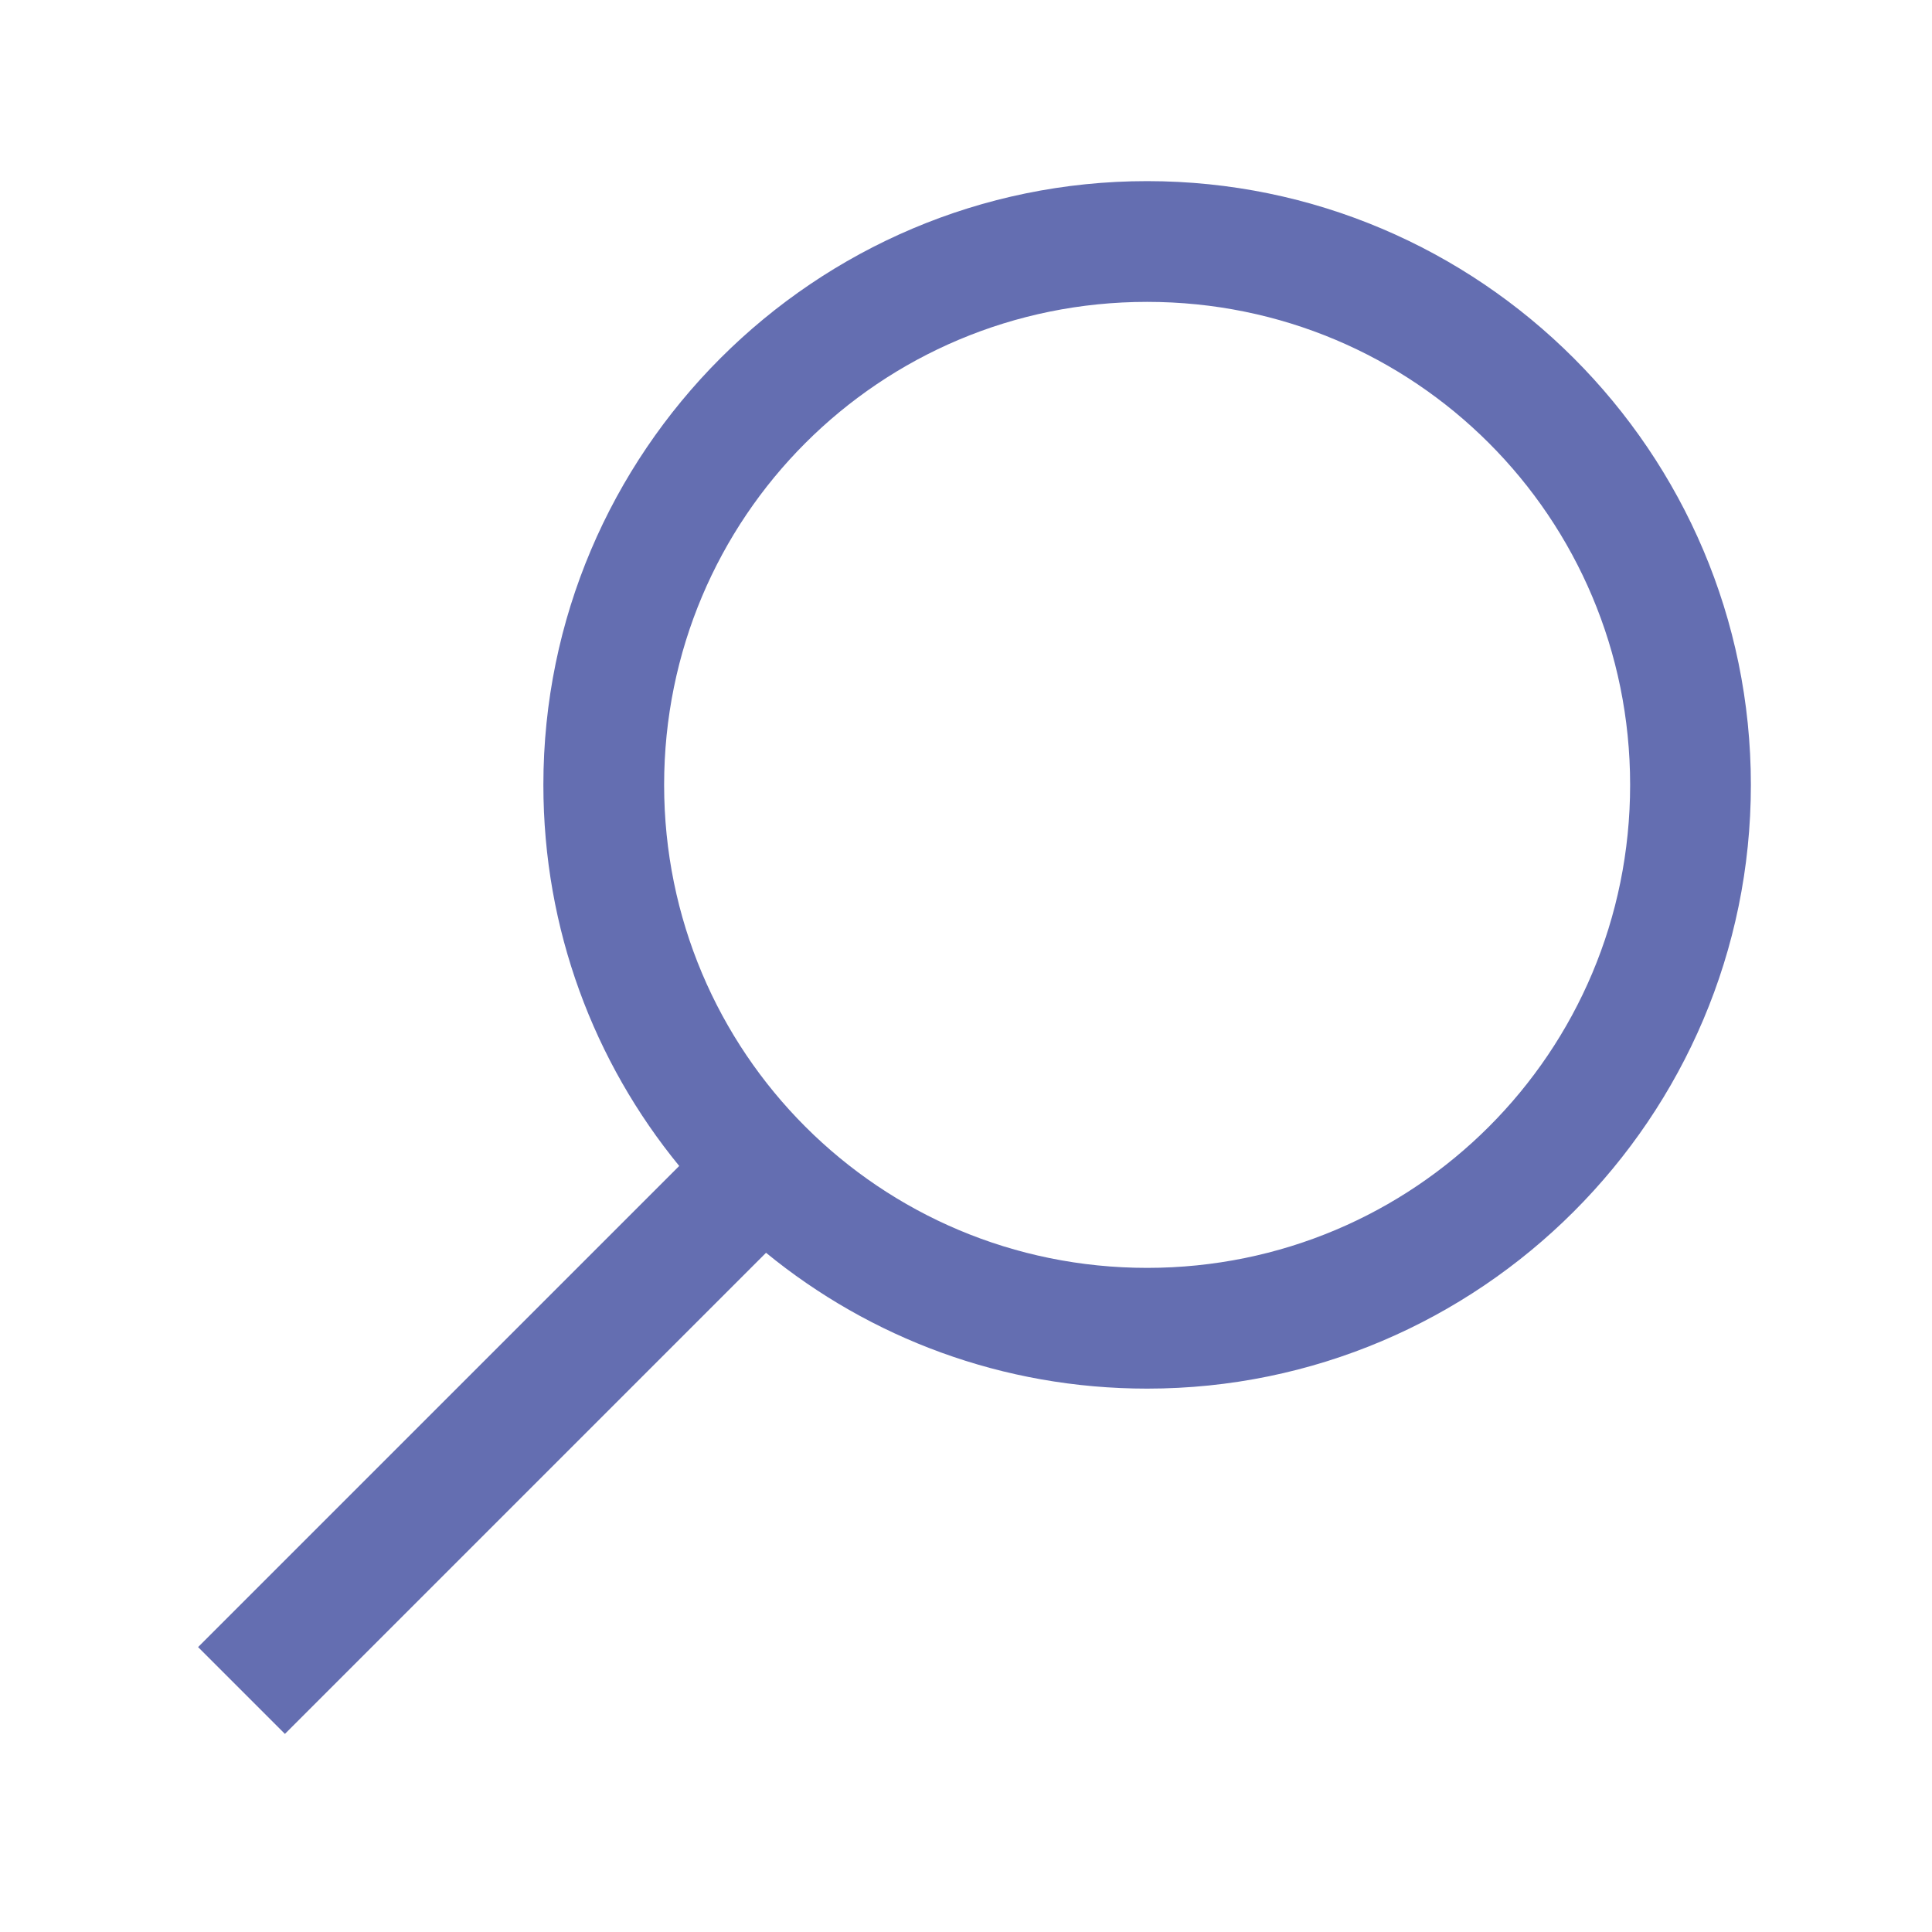
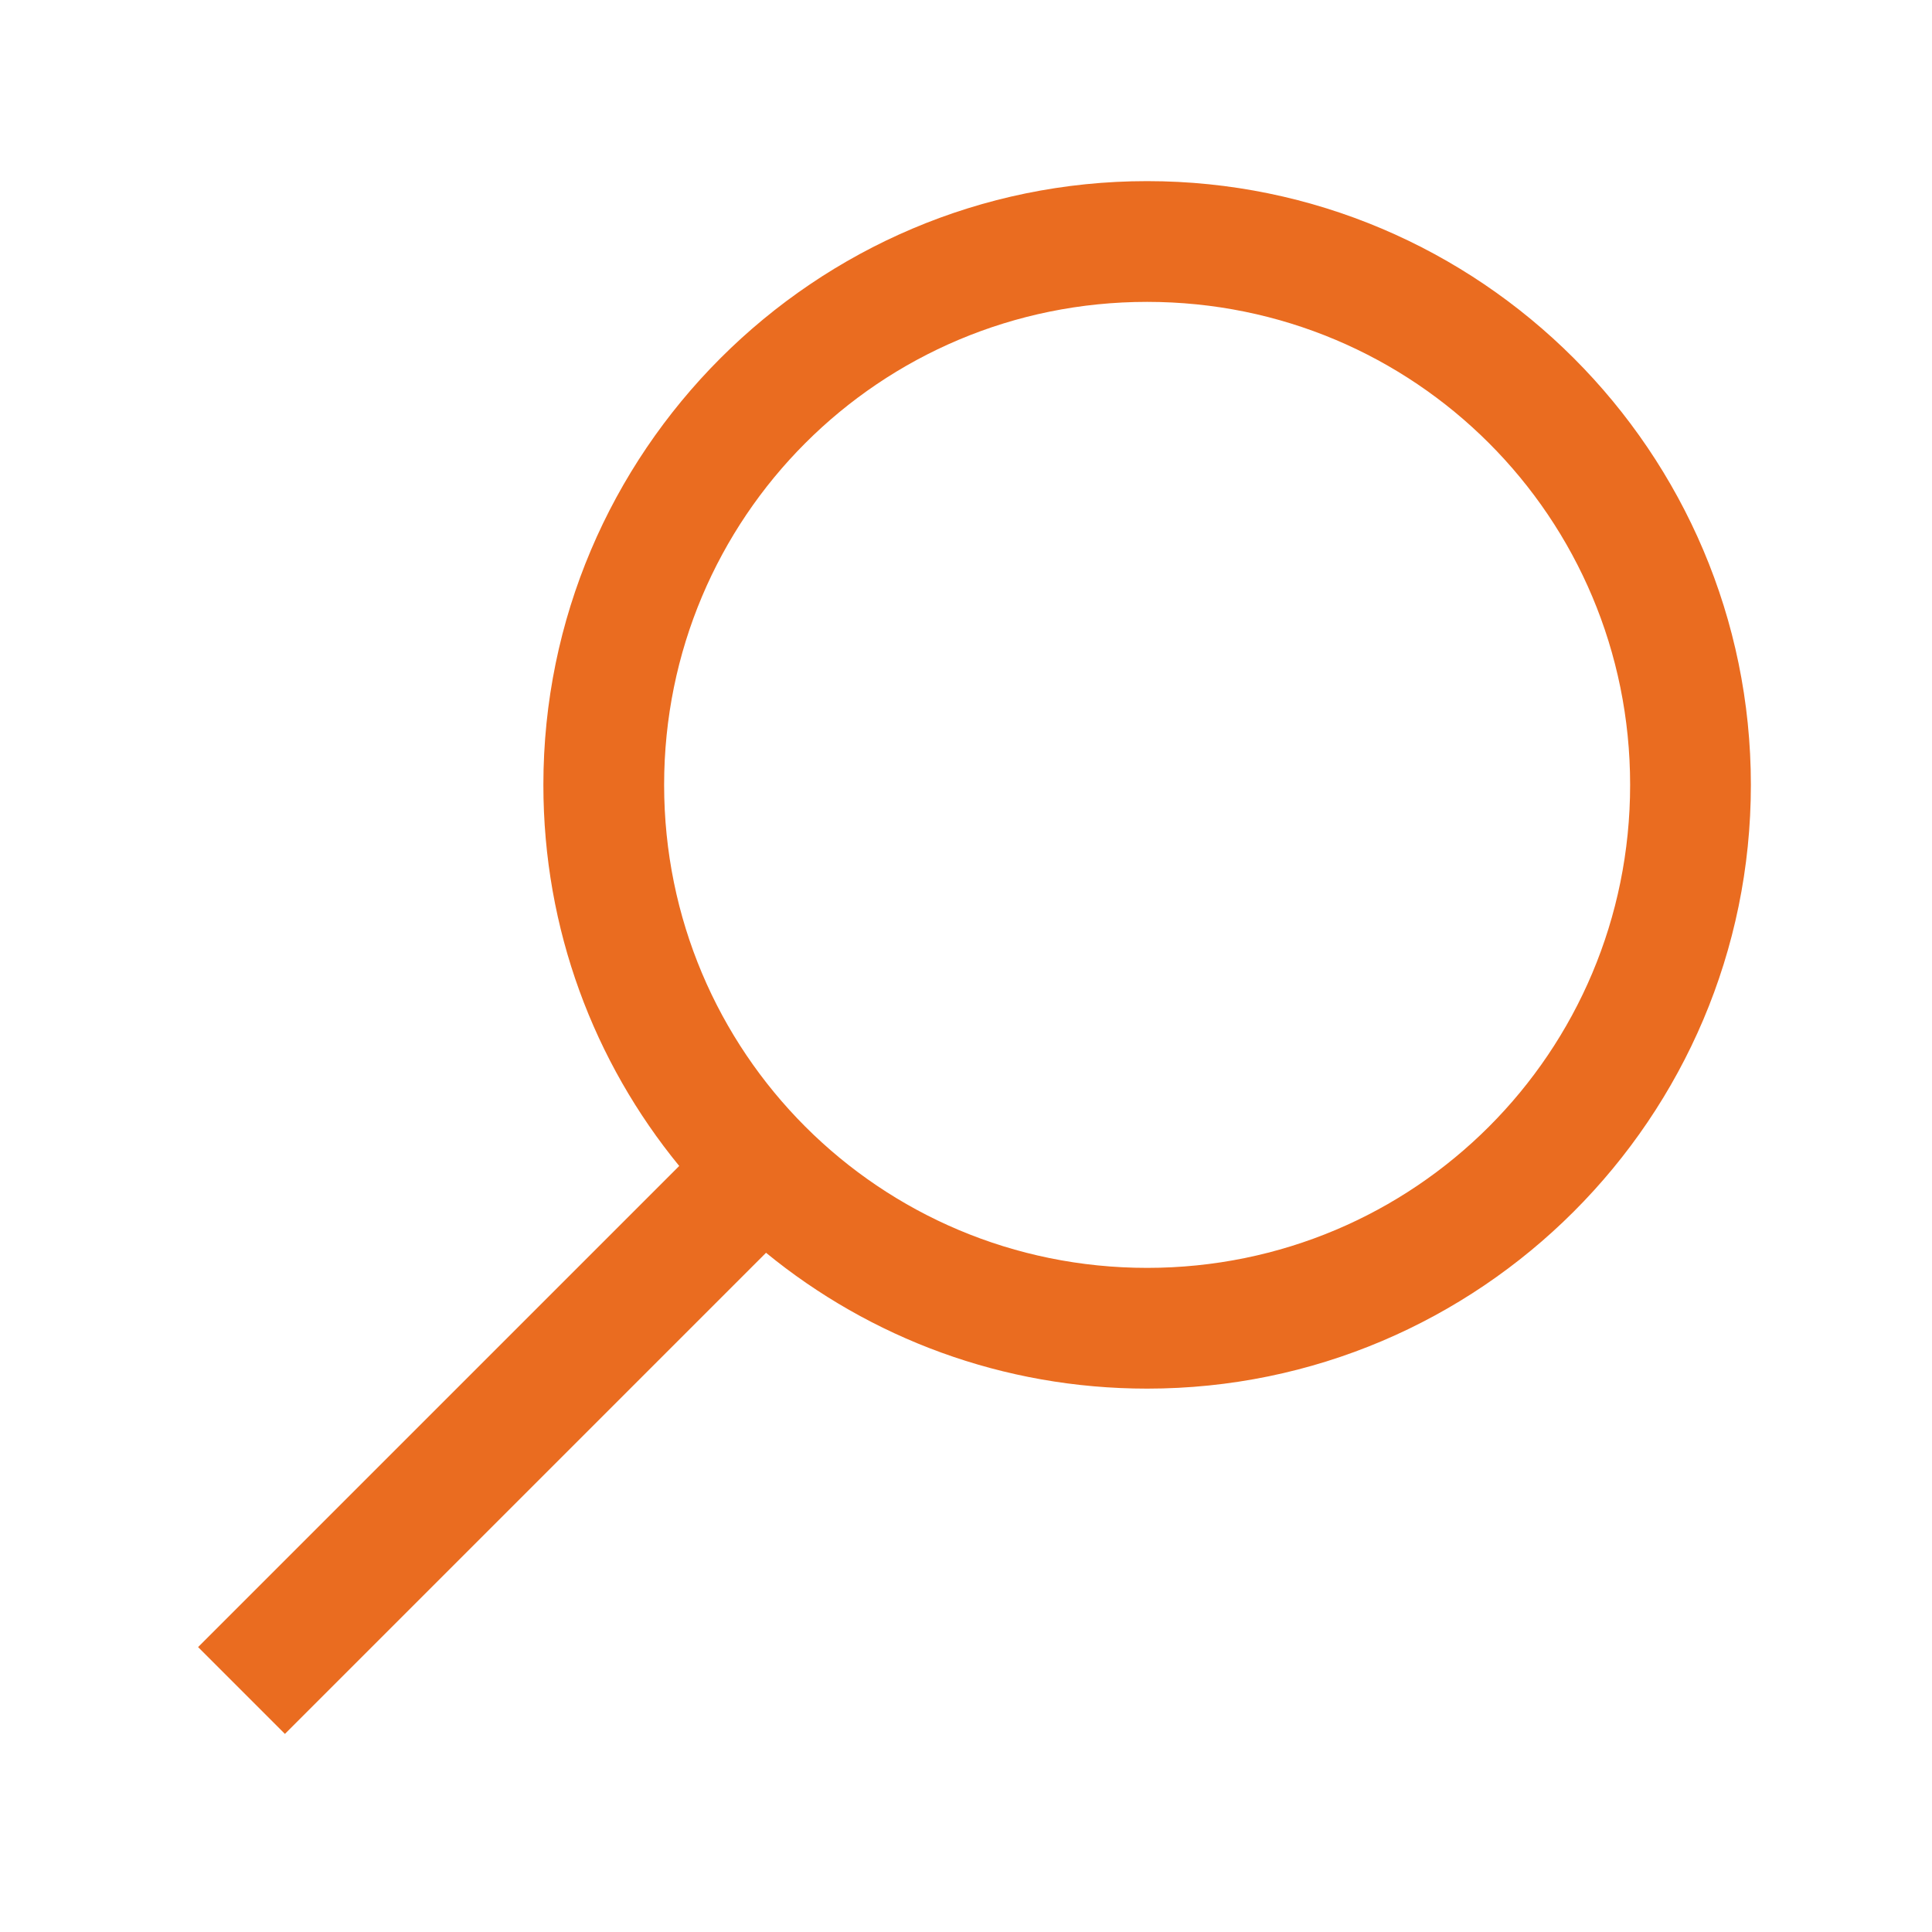
<svg xmlns="http://www.w3.org/2000/svg" viewBox="0,0,256,256" width="96px" height="96px">
-   <g fill="#646eb1" fill-rule="nonzero" stroke="none" stroke-width="1" stroke-linecap="butt" stroke-linejoin="miter" stroke-miterlimit="10" stroke-dasharray="" stroke-dashoffset="0" font-family="none" font-weight="none" font-size="none" text-anchor="none" style="mix-blend-mode: normal">
+   <g fill="#ea6c20" fill-rule="nonzero" stroke="none" stroke-width="1" stroke-linecap="butt" stroke-linejoin="miter" stroke-miterlimit="10" stroke-dasharray="" stroke-dashoffset="0" font-family="none" font-weight="none" font-size="none" text-anchor="none" style="mix-blend-mode: normal">
    <g transform="scale(8,8)">
      <path d="M19,3c-5.512,0 -10,4.488 -10,10c0,2.395 0.84,4.59 2.25,6.312l-7.969,7.969l1.438,1.438l7.969,-7.969c1.723,1.41 3.918,2.25 6.312,2.25c5.512,0 10,-4.488 10,-10c0,-5.512 -4.488,-10 -10,-10zM19,5c4.43,0 8,3.57 8,8c0,4.43 -3.57,8 -8,8c-4.43,0 -8,-3.57 -8,-8c0,-4.43 3.57,-8 8,-8z" />
    </g>
  </g>
</svg>
